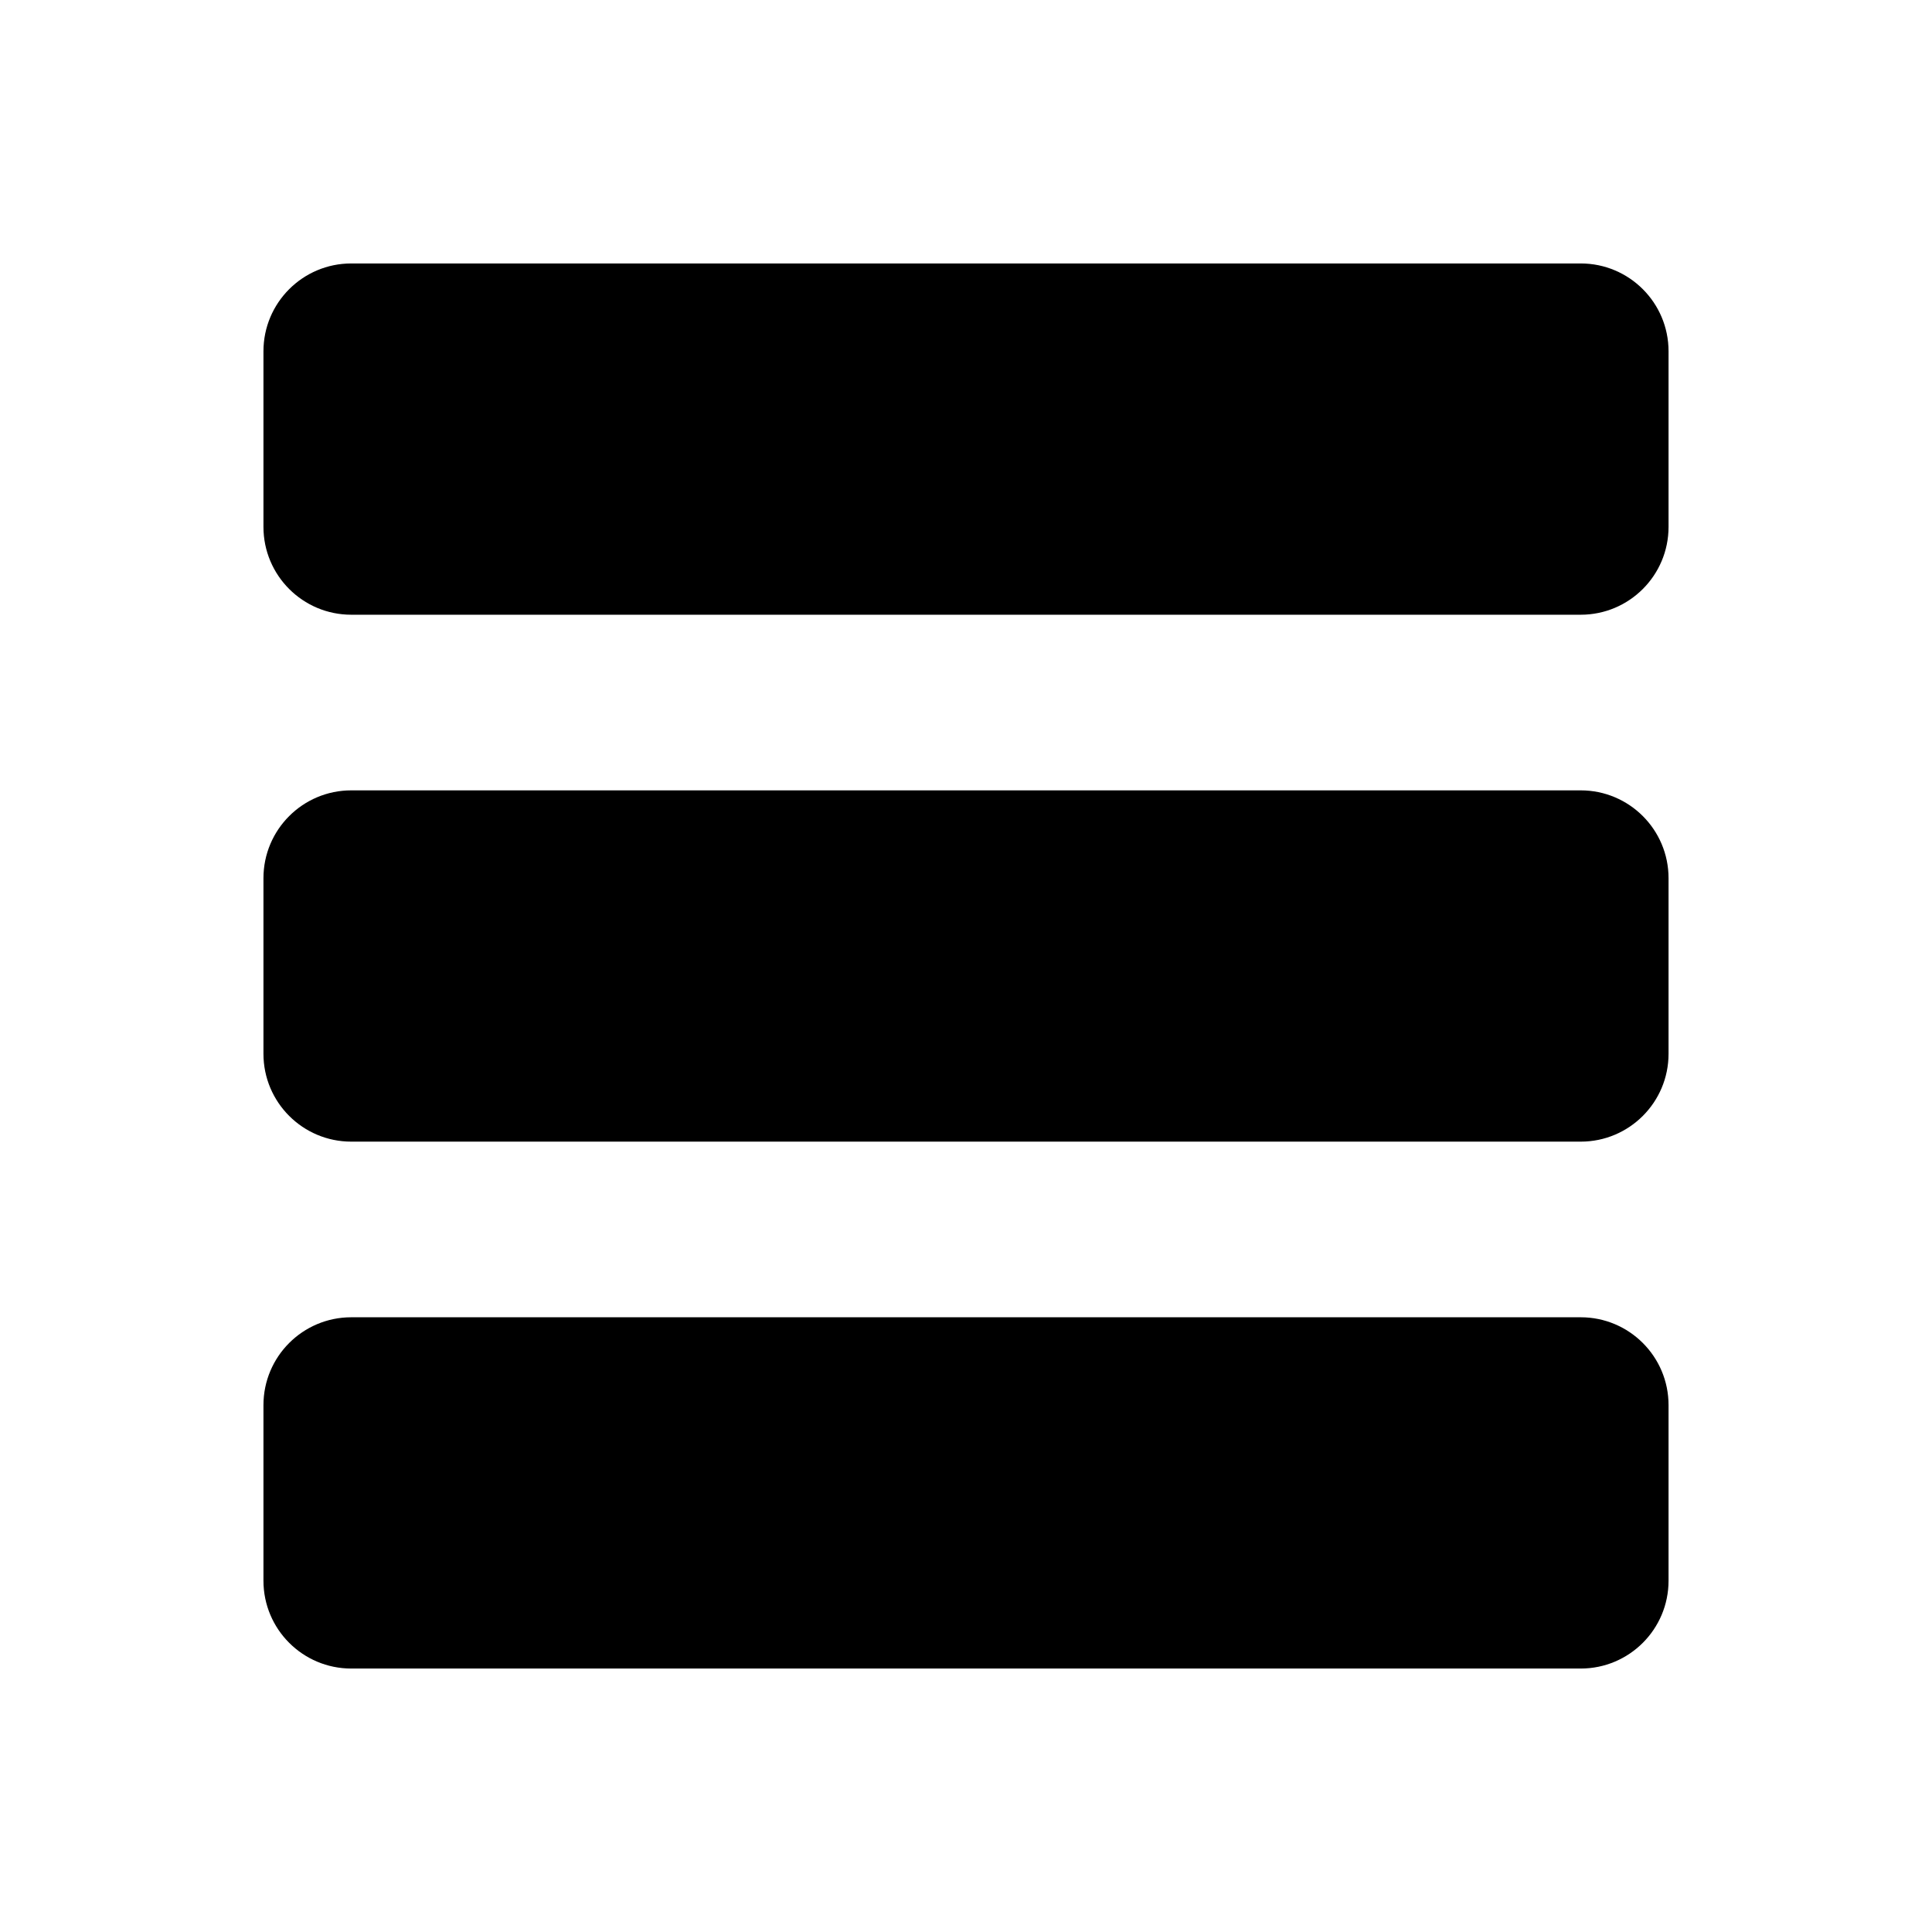
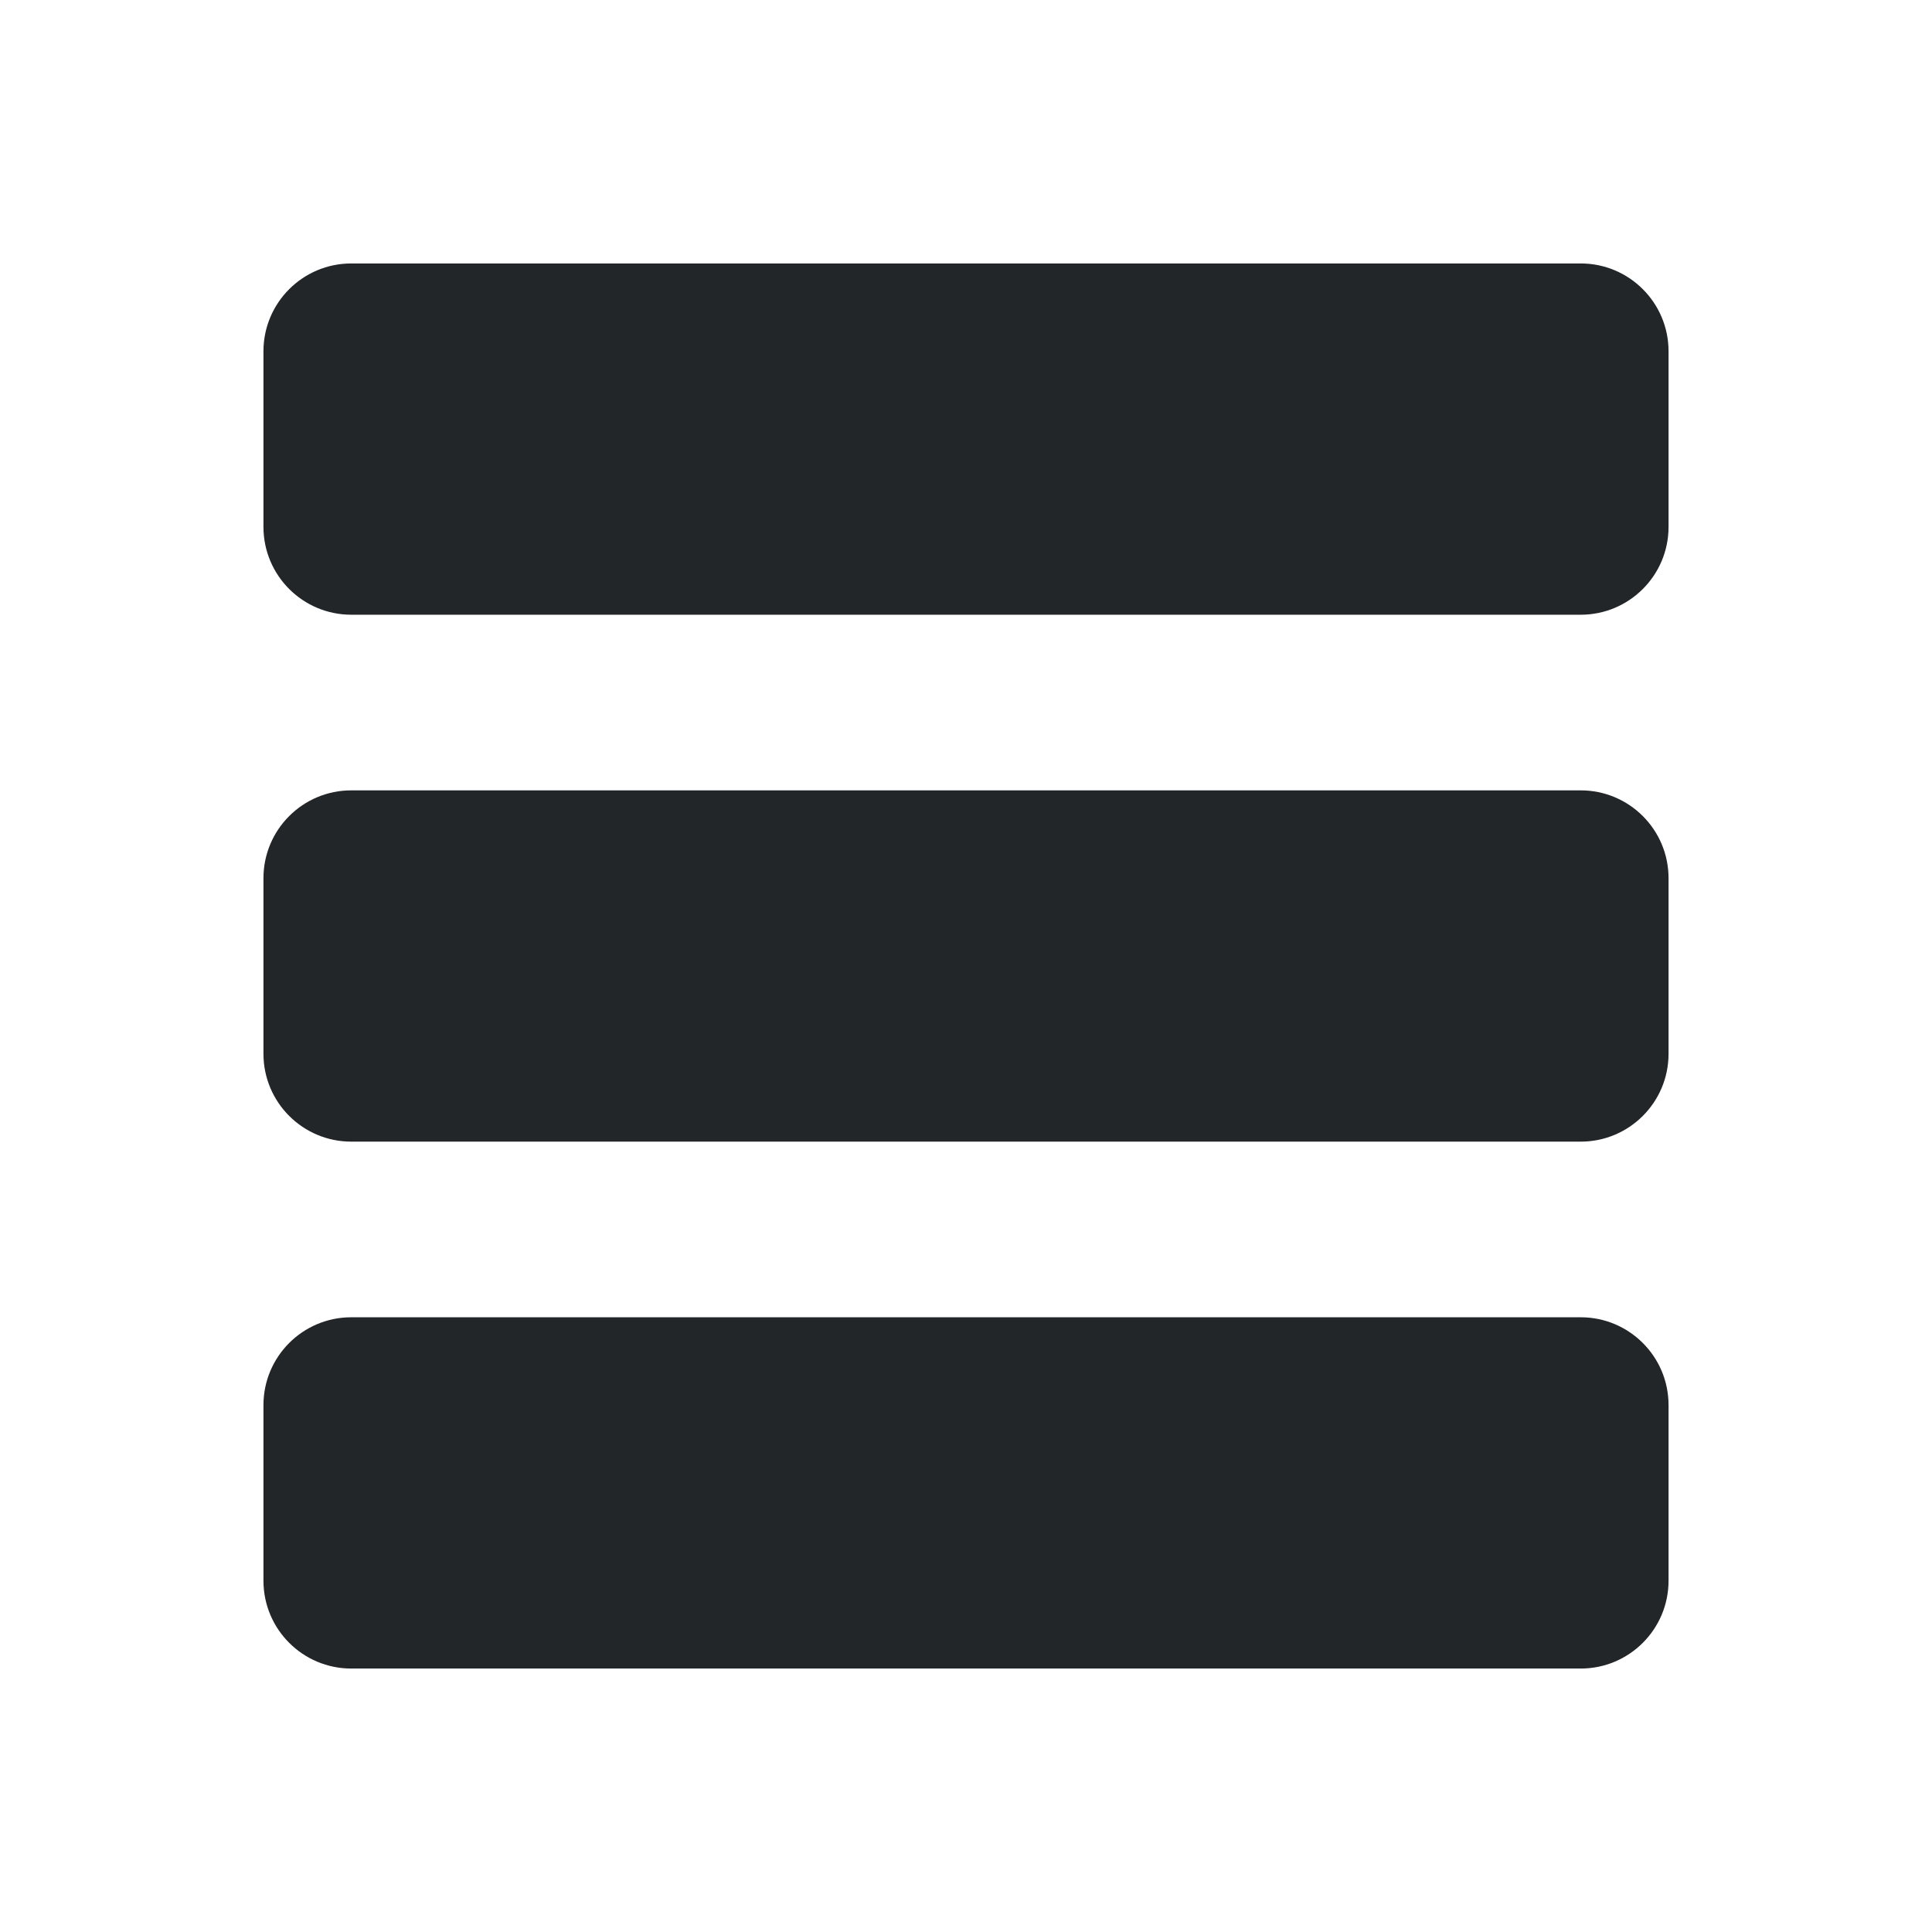
<svg xmlns="http://www.w3.org/2000/svg" fill="none" viewBox="0 0 22 22" version="1.1" id="svg211">
  <defs id="defs215" />
  <style type="text/css" id="current-color-scheme">
        .ColorScheme-Text {
            color:#232629;
        }
    </style>
-   <rect style="opacity:1;fill:#000000" id="rect5016" width="16" height="4" x="3" y="15" rx="1" ry="1" />
-   <rect style="fill:#000000;opacity:1" id="rect5016-3" width="16" height="4" x="3" y="9" rx="1" ry="1" />
-   <rect style="fill:#000000;opacity:1" id="rect5016-3-5" width="16" height="4" x="3" y="3" rx="1" ry="1" />
+   <rect style="opacity:1;fill:#232629;fill-opacity:1" id="rect5016" width="16" height="4" x="3" y="15" rx="1" ry="1" />
+   <rect style="fill:#232629;opacity:1;fill-opacity:1" id="rect5016-3" width="16" height="4" x="3" y="9" rx="1" ry="1" />
+   <rect style="fill:#232629;opacity:1;fill-opacity:1" id="rect5016-3-5" width="16" height="4" x="3" y="3" rx="1" ry="1" />
</svg>
